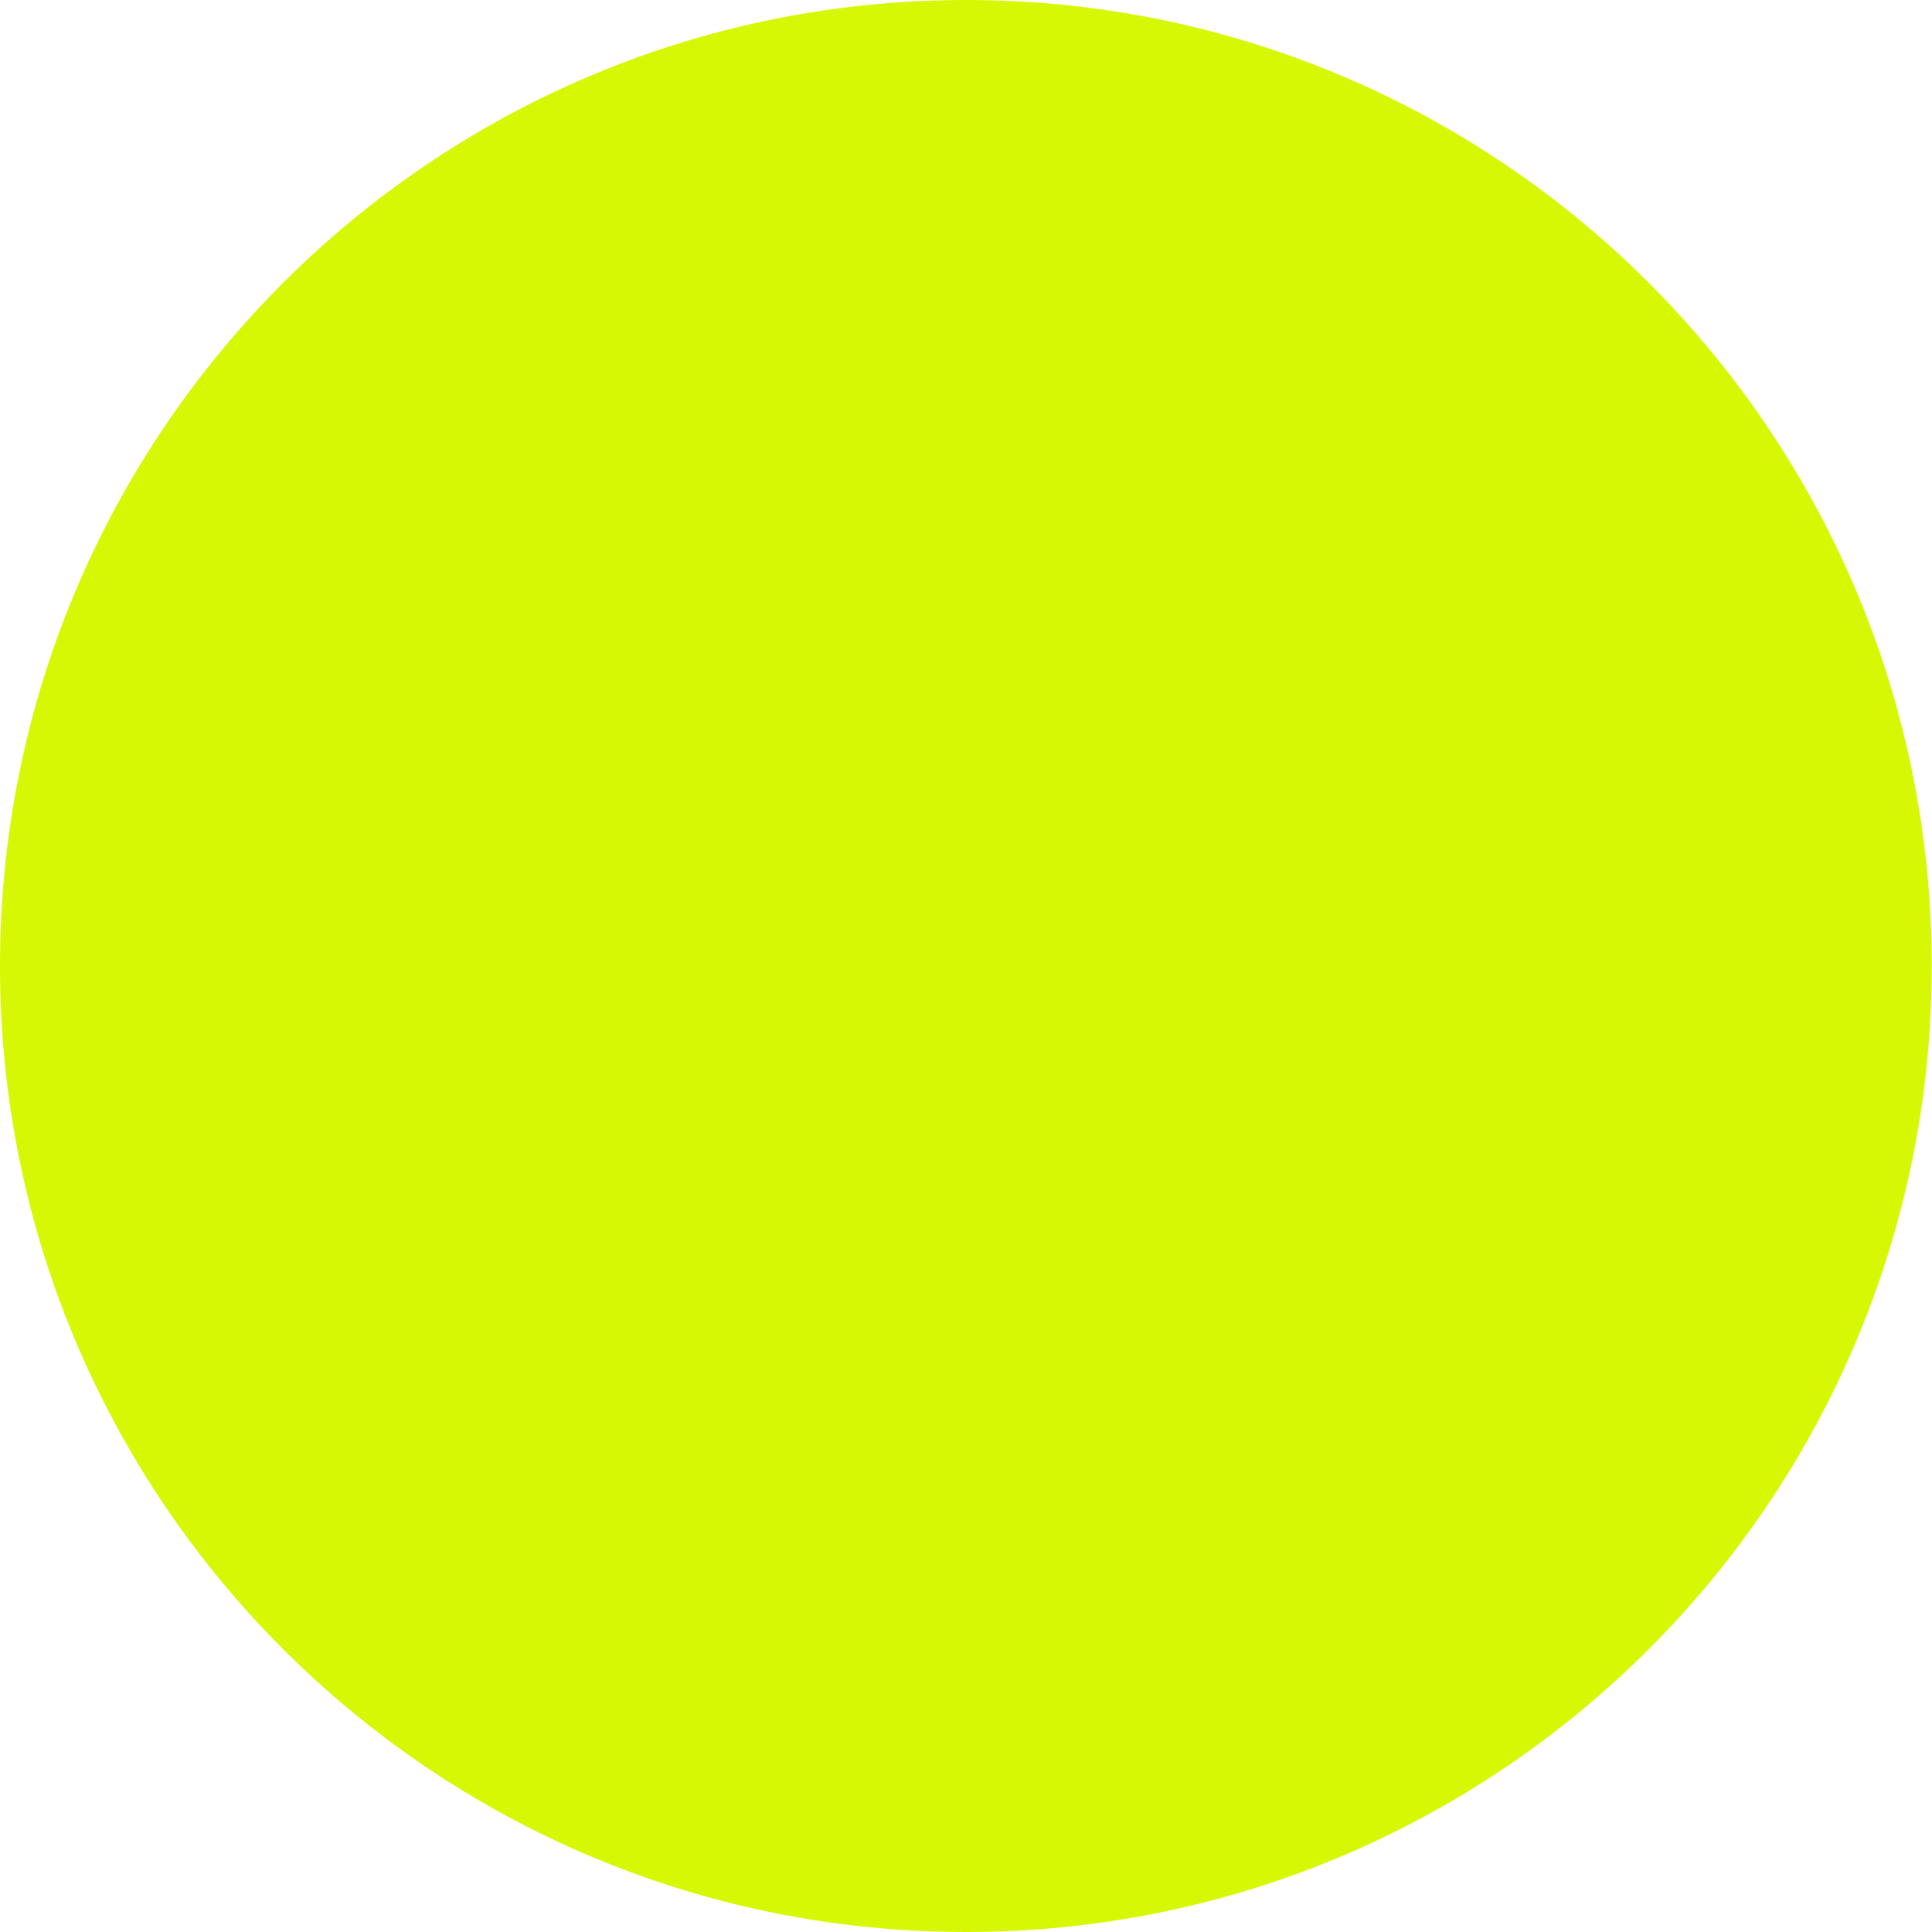
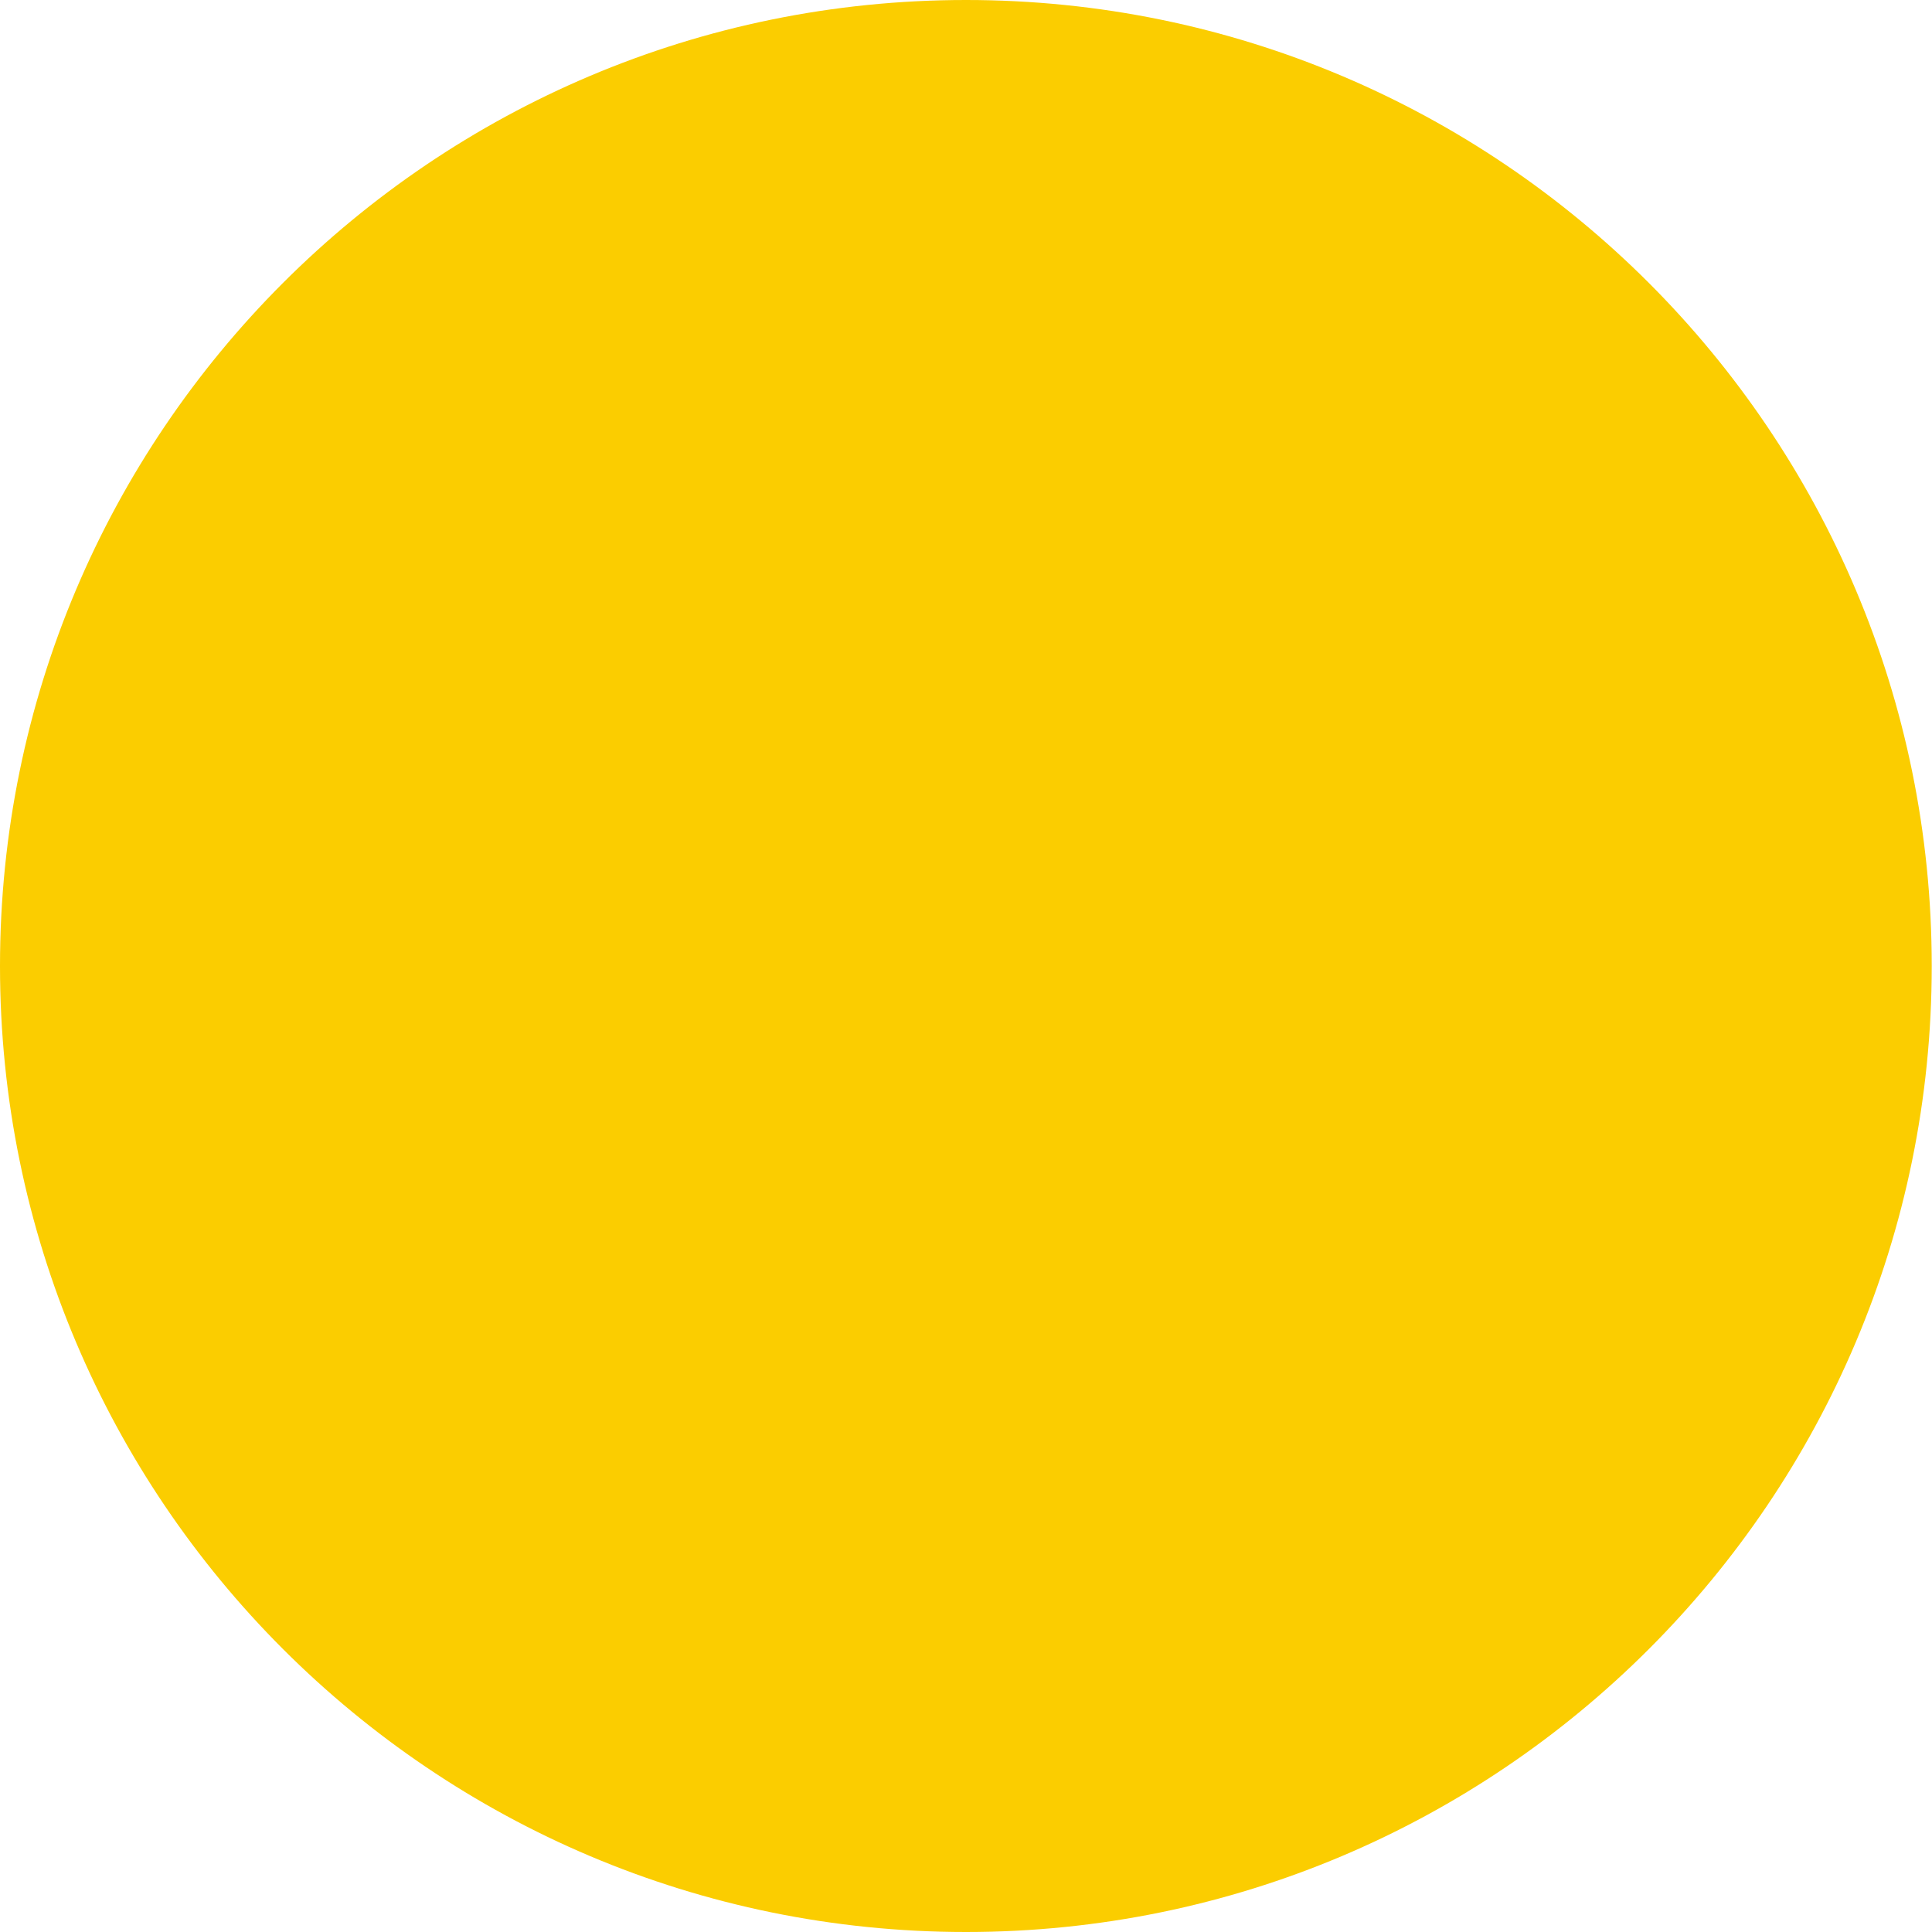
<svg xmlns="http://www.w3.org/2000/svg" width="7.374px" height="7.373px" viewBox="0 0 7.374 7.373" version="1.1">
-   <path d="M0 3.687C0 1.651 1.651 0 3.687 0C5.723 0 7.373 1.651 7.373 3.687C7.373 5.723 5.723 7.374 3.687 7.374C1.651 7.374 0 5.723 0 3.687Z" id="Ellipse-5-Copy-3" fill="#D7F804" fill-rule="evenodd" stroke="none" />
+   <path d="M0 3.687C0 1.651 1.651 0 3.687 0C5.723 0 7.373 1.651 7.373 3.687C7.373 5.723 5.723 7.374 3.687 7.374C1.651 7.374 0 5.723 0 3.687Z" id="Ellipse-5-Copy-3" fill="#FBCD00" fill-rule="evenodd" stroke="none" />
</svg>
